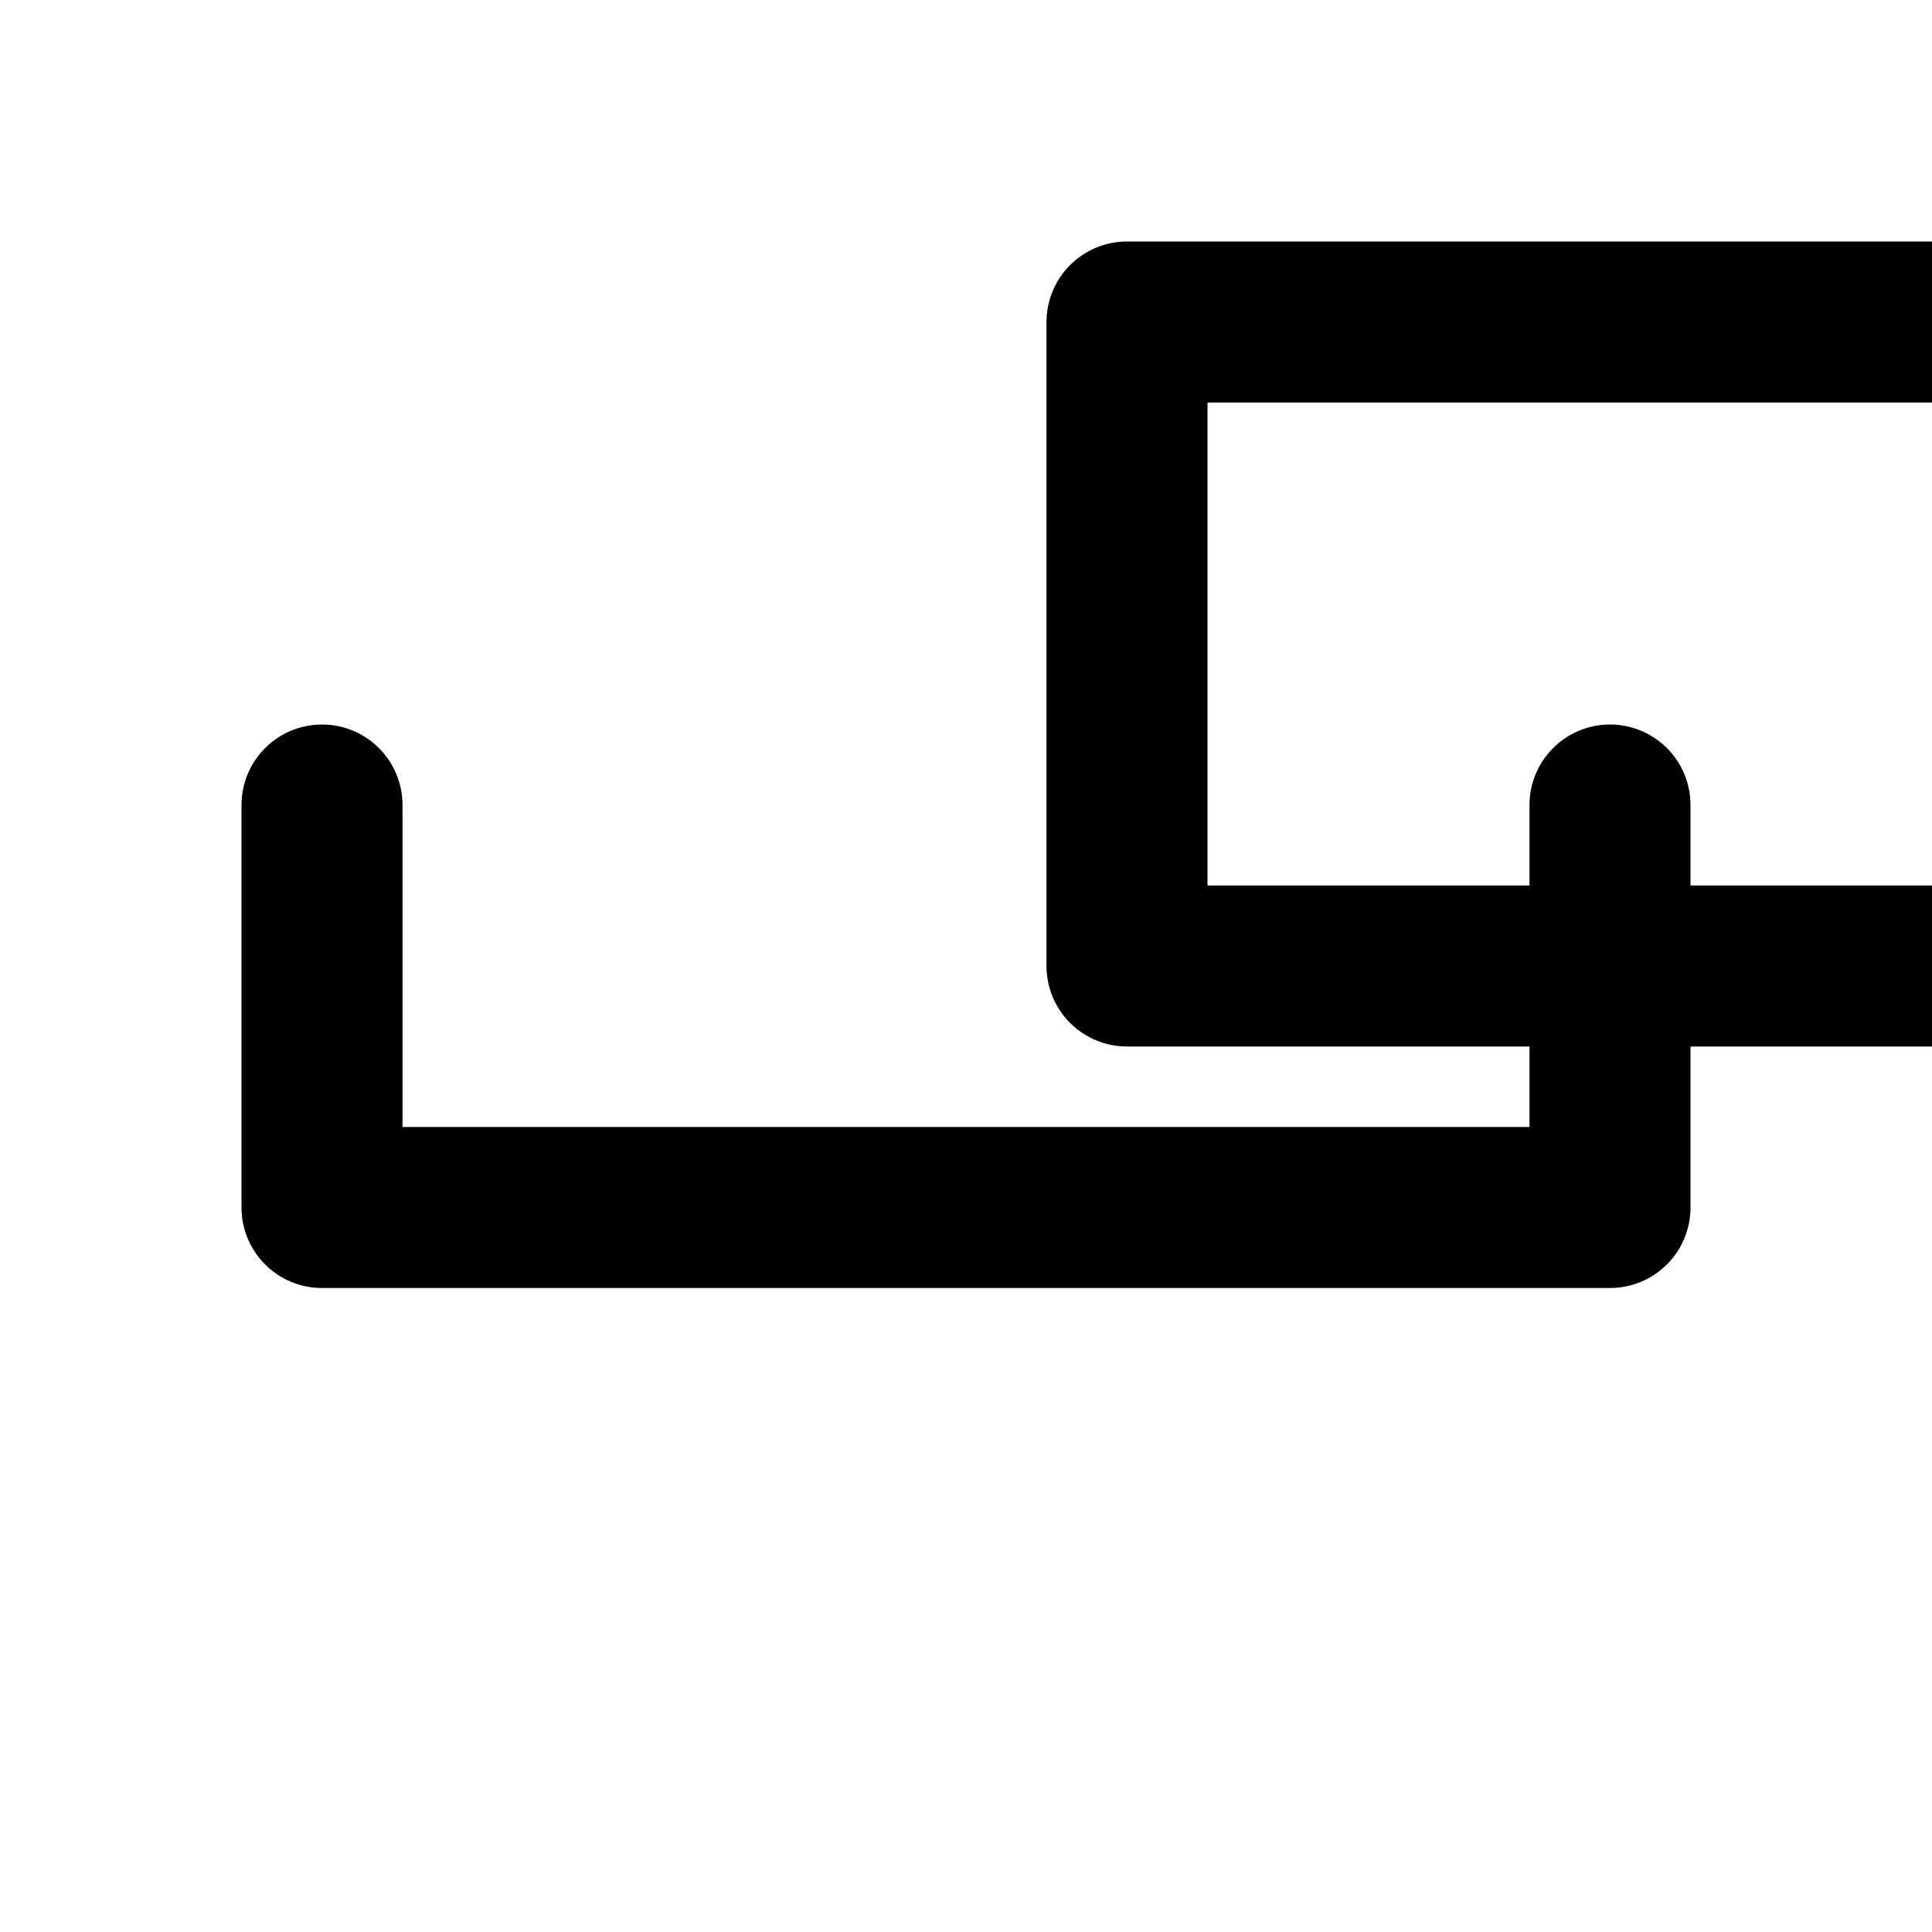
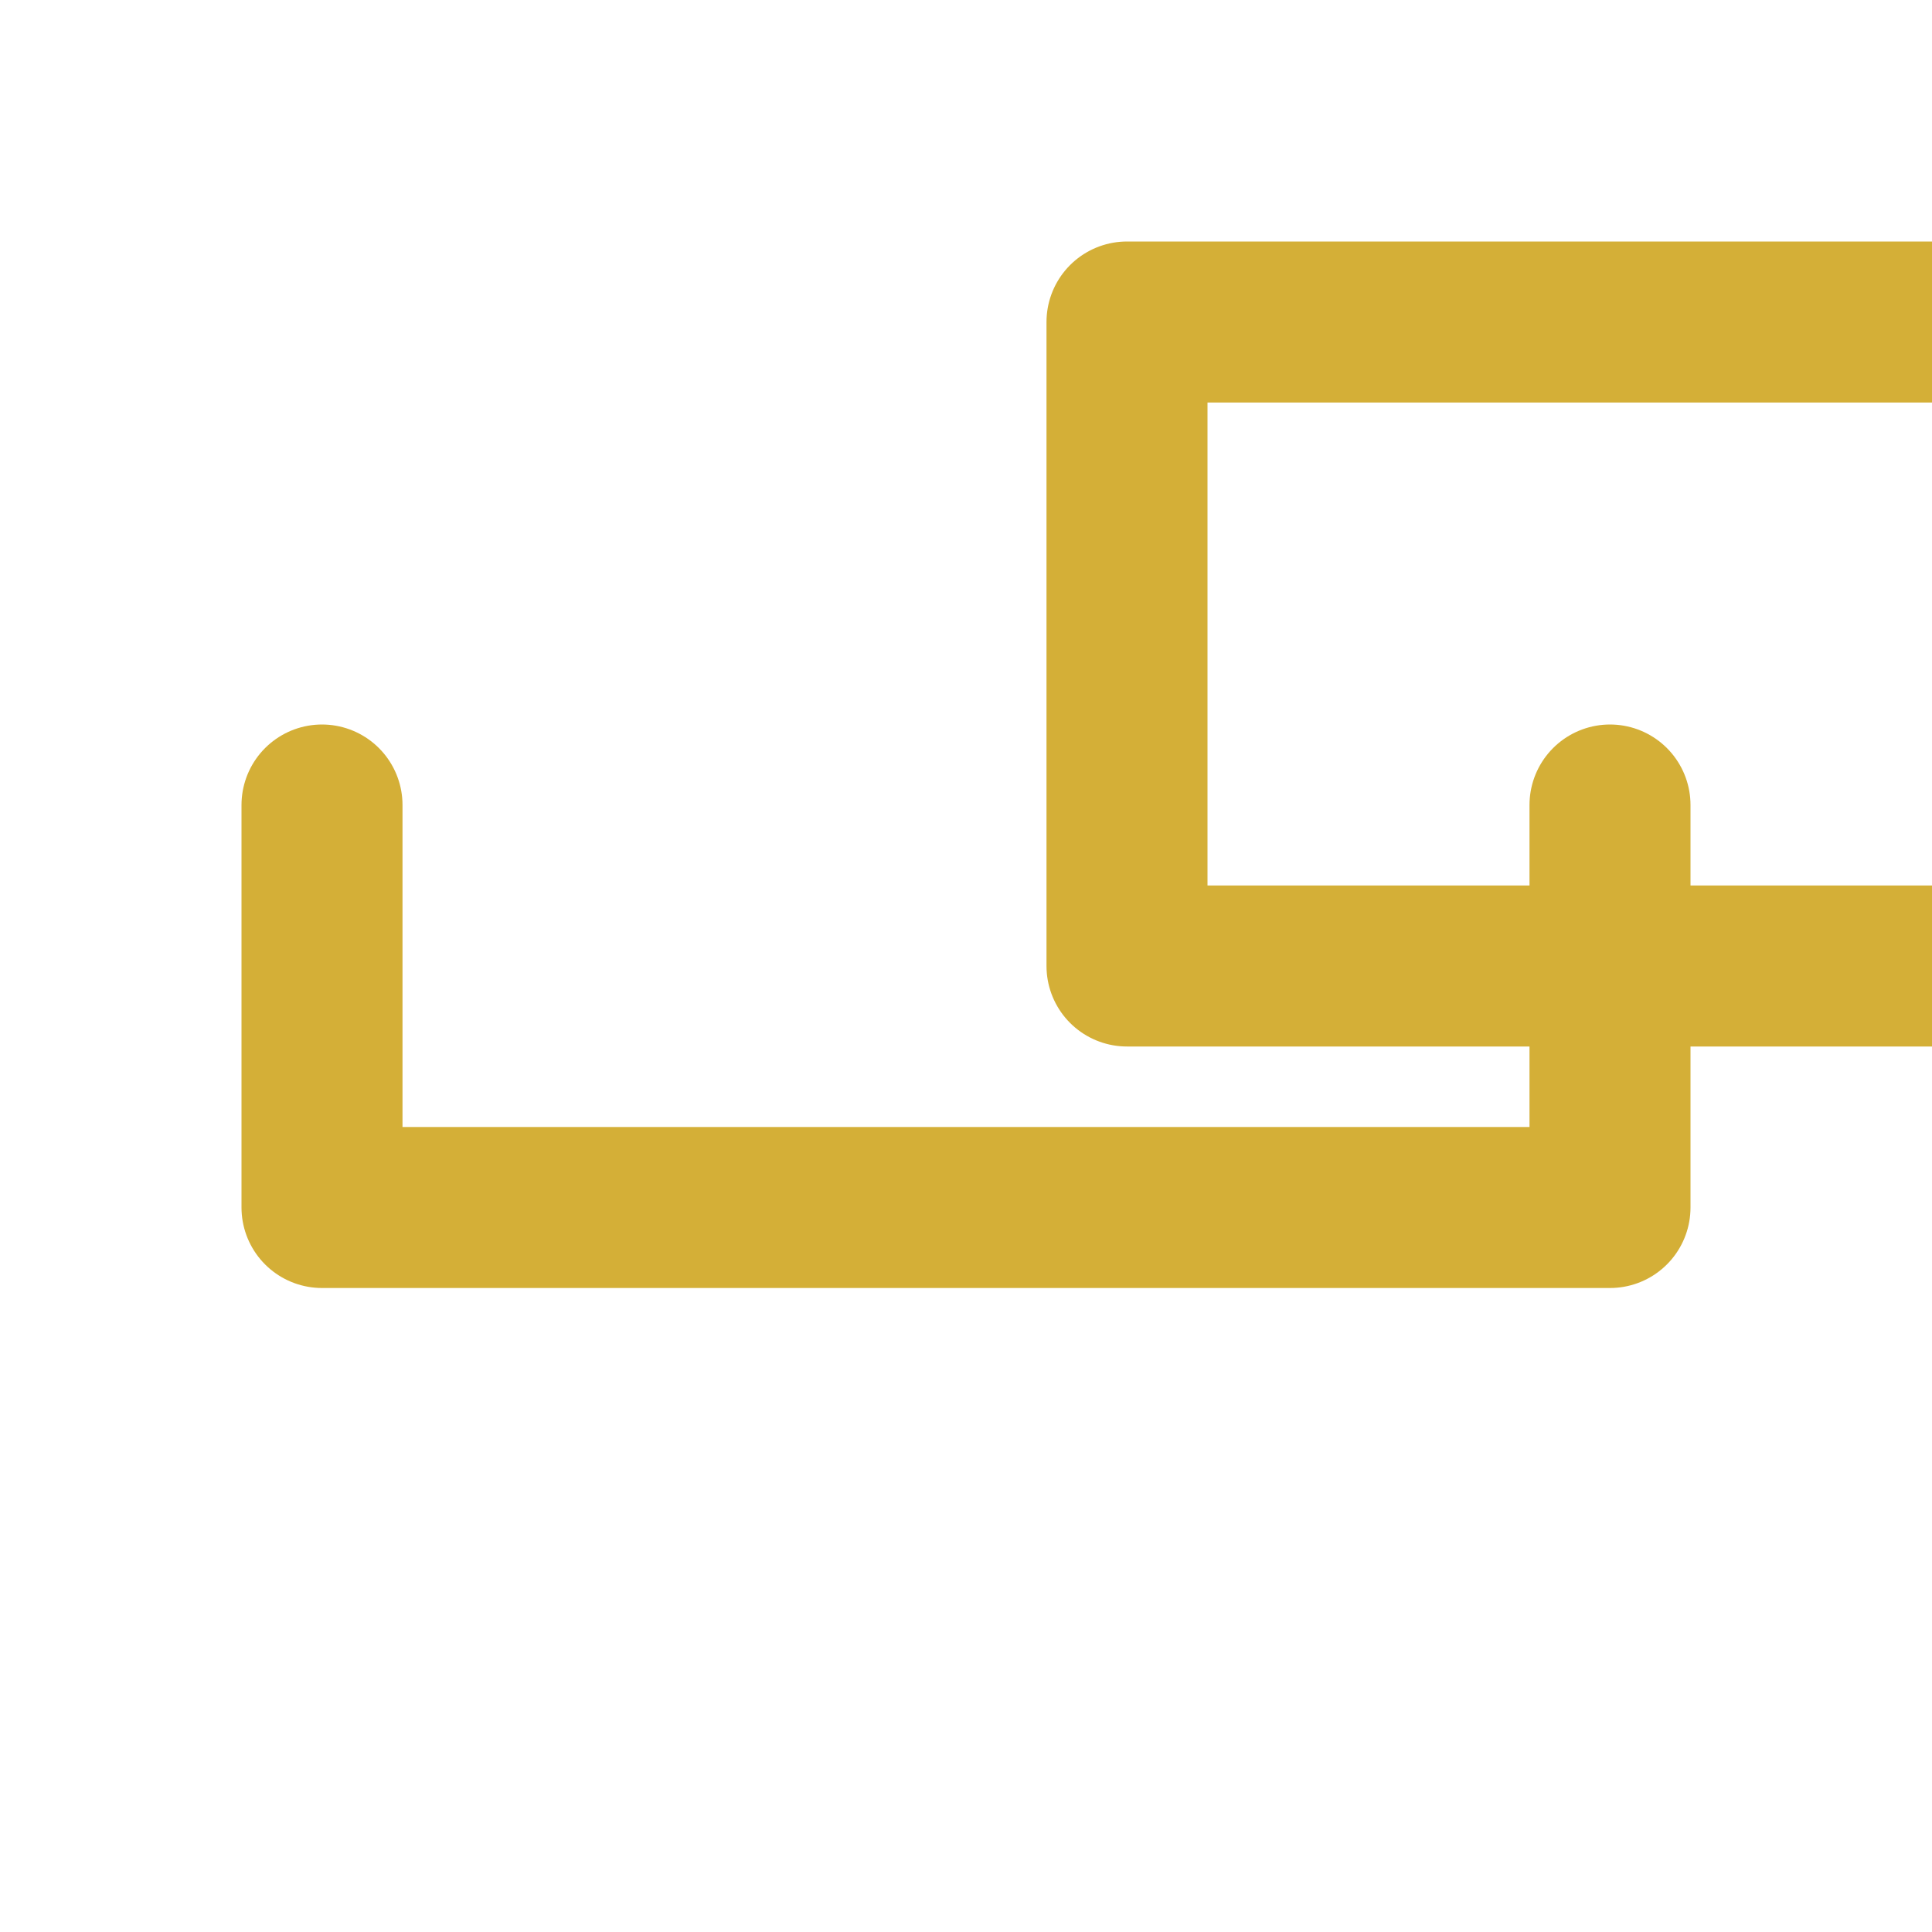
- <svg xmlns="http://www.w3.org/2000/svg" viewBox="0 0 24 24" fill="none" stroke="currentColor" stroke-width="2" stroke-linecap="round" stroke-linejoin="round">
+ <svg xmlns="http://www.w3.org/2000/svg" viewBox="0 0 24 24" fill="none" stroke="#D4AF37" stroke-width="2" stroke-linecap="round" stroke-linejoin="round">
  <path d="M4 10v5h16V10m-6-6h12v8h-12z" />
</svg>
